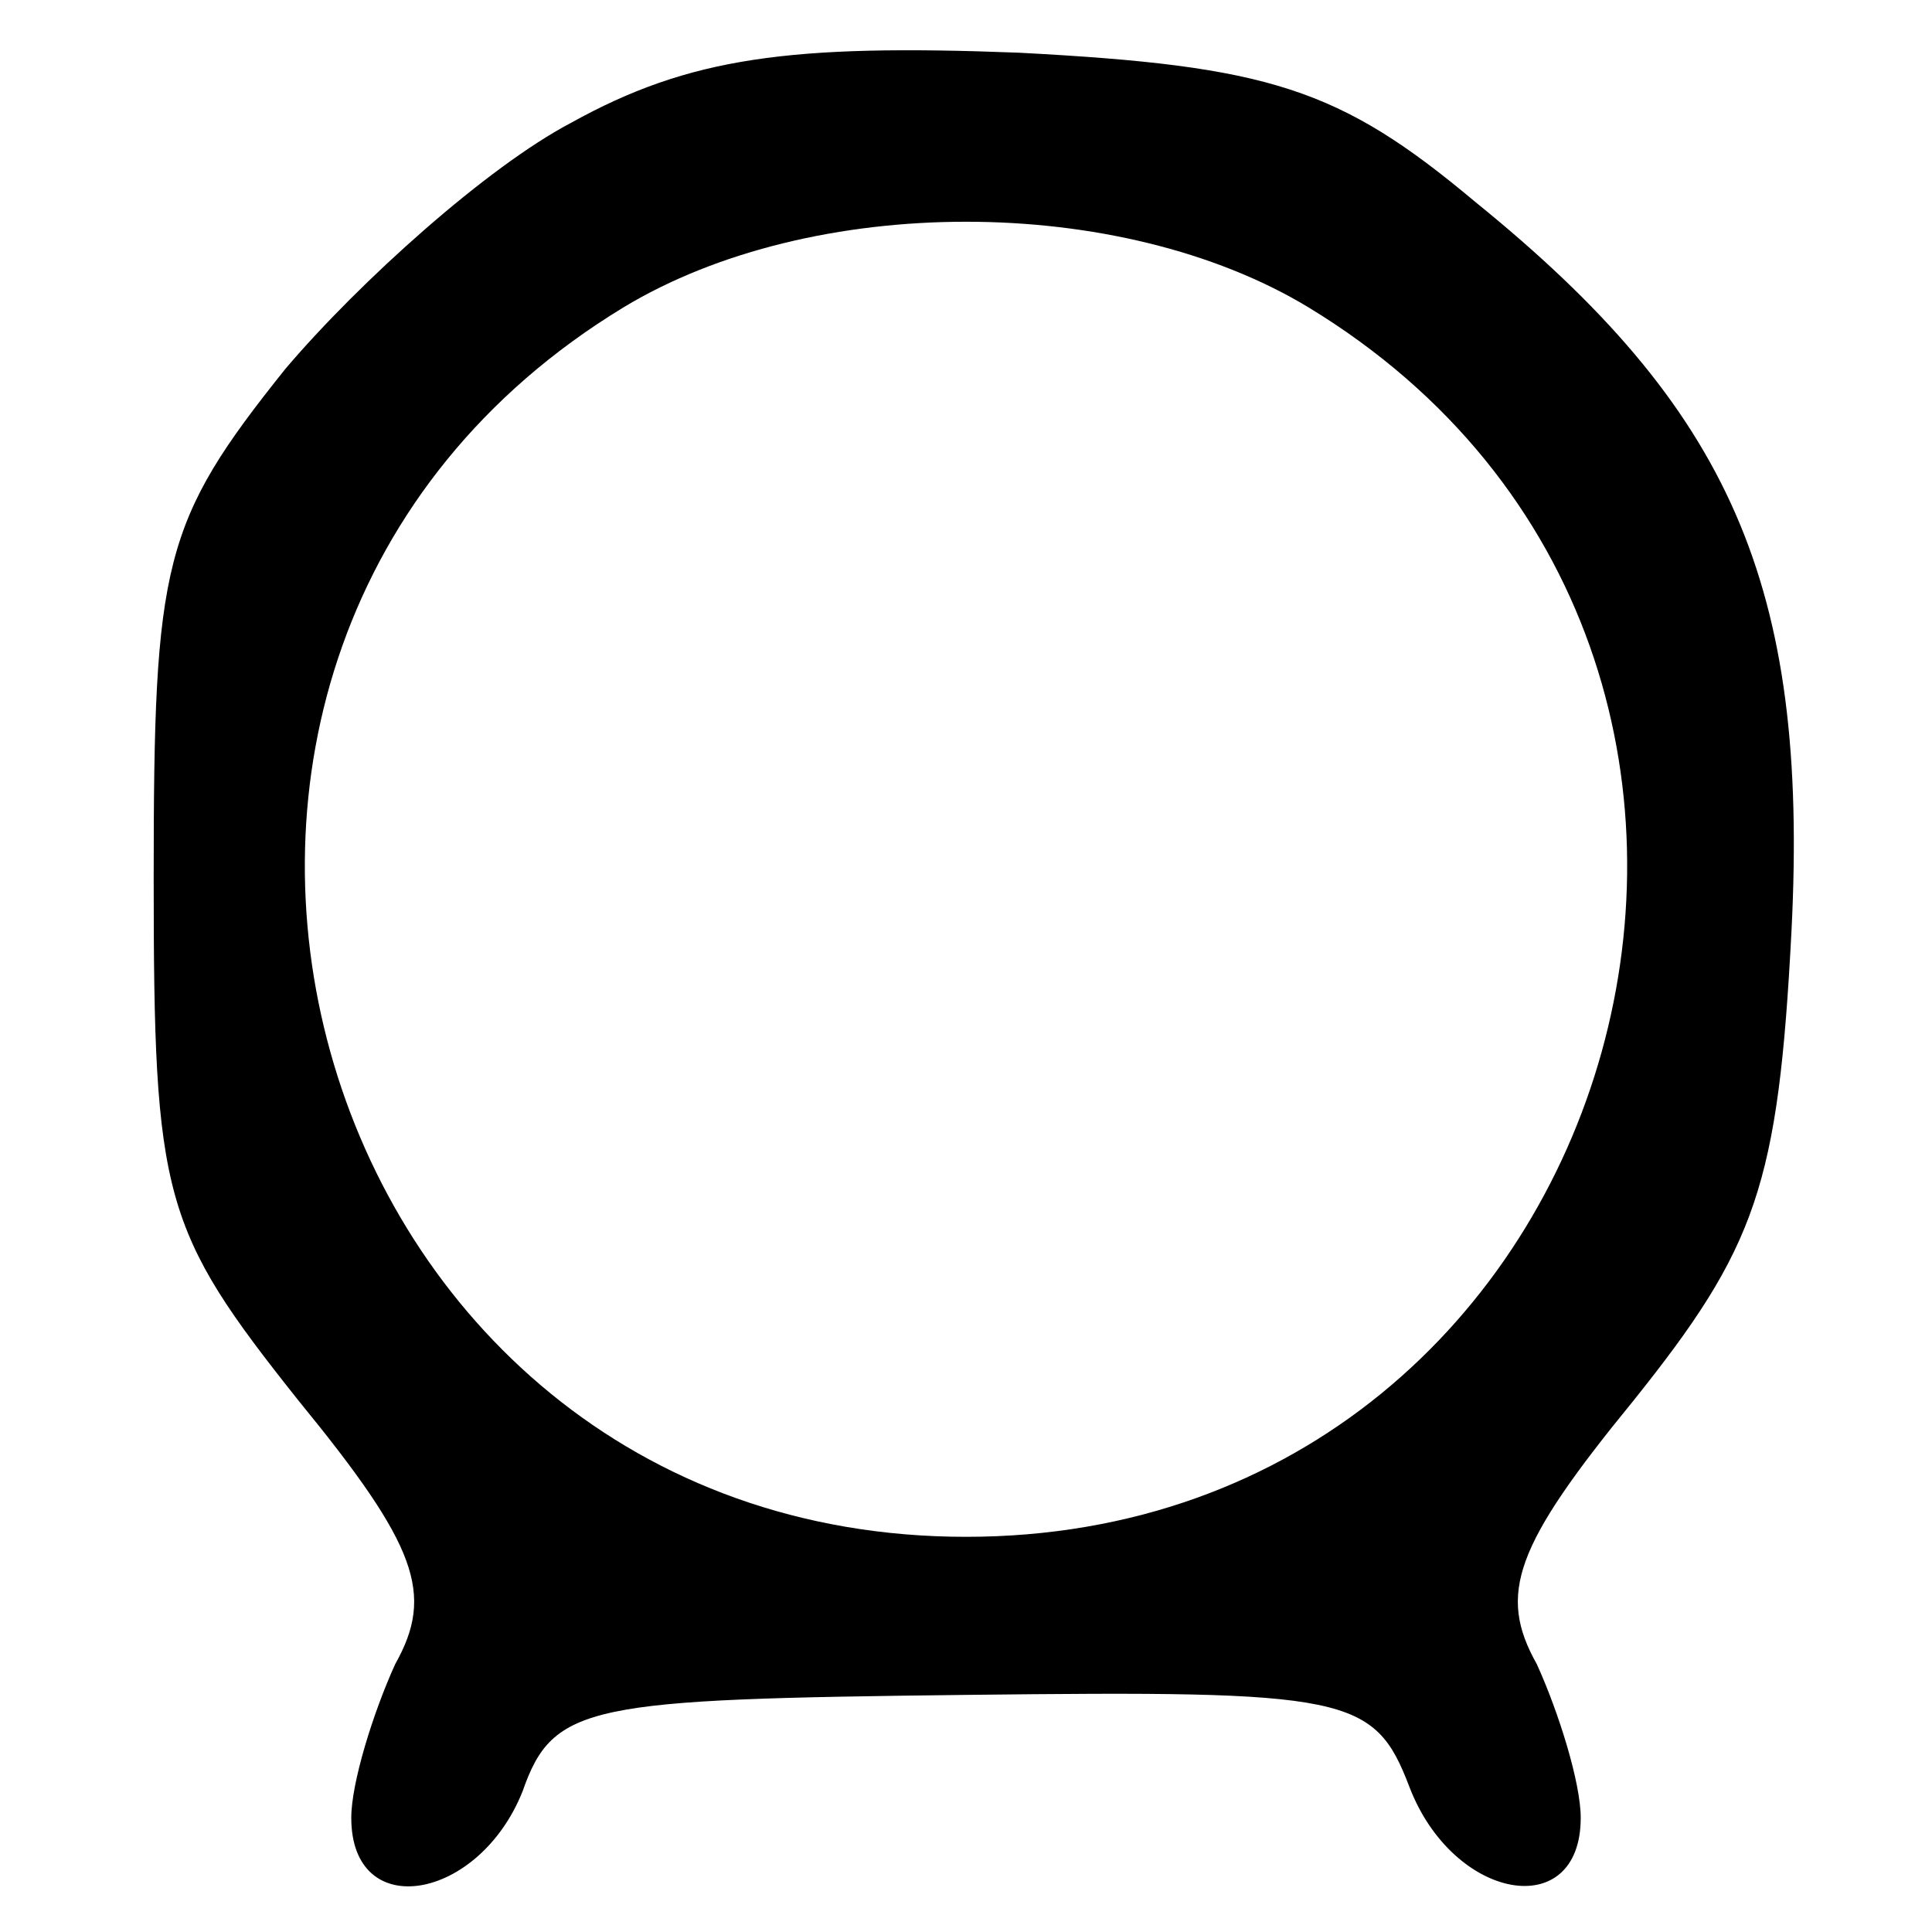
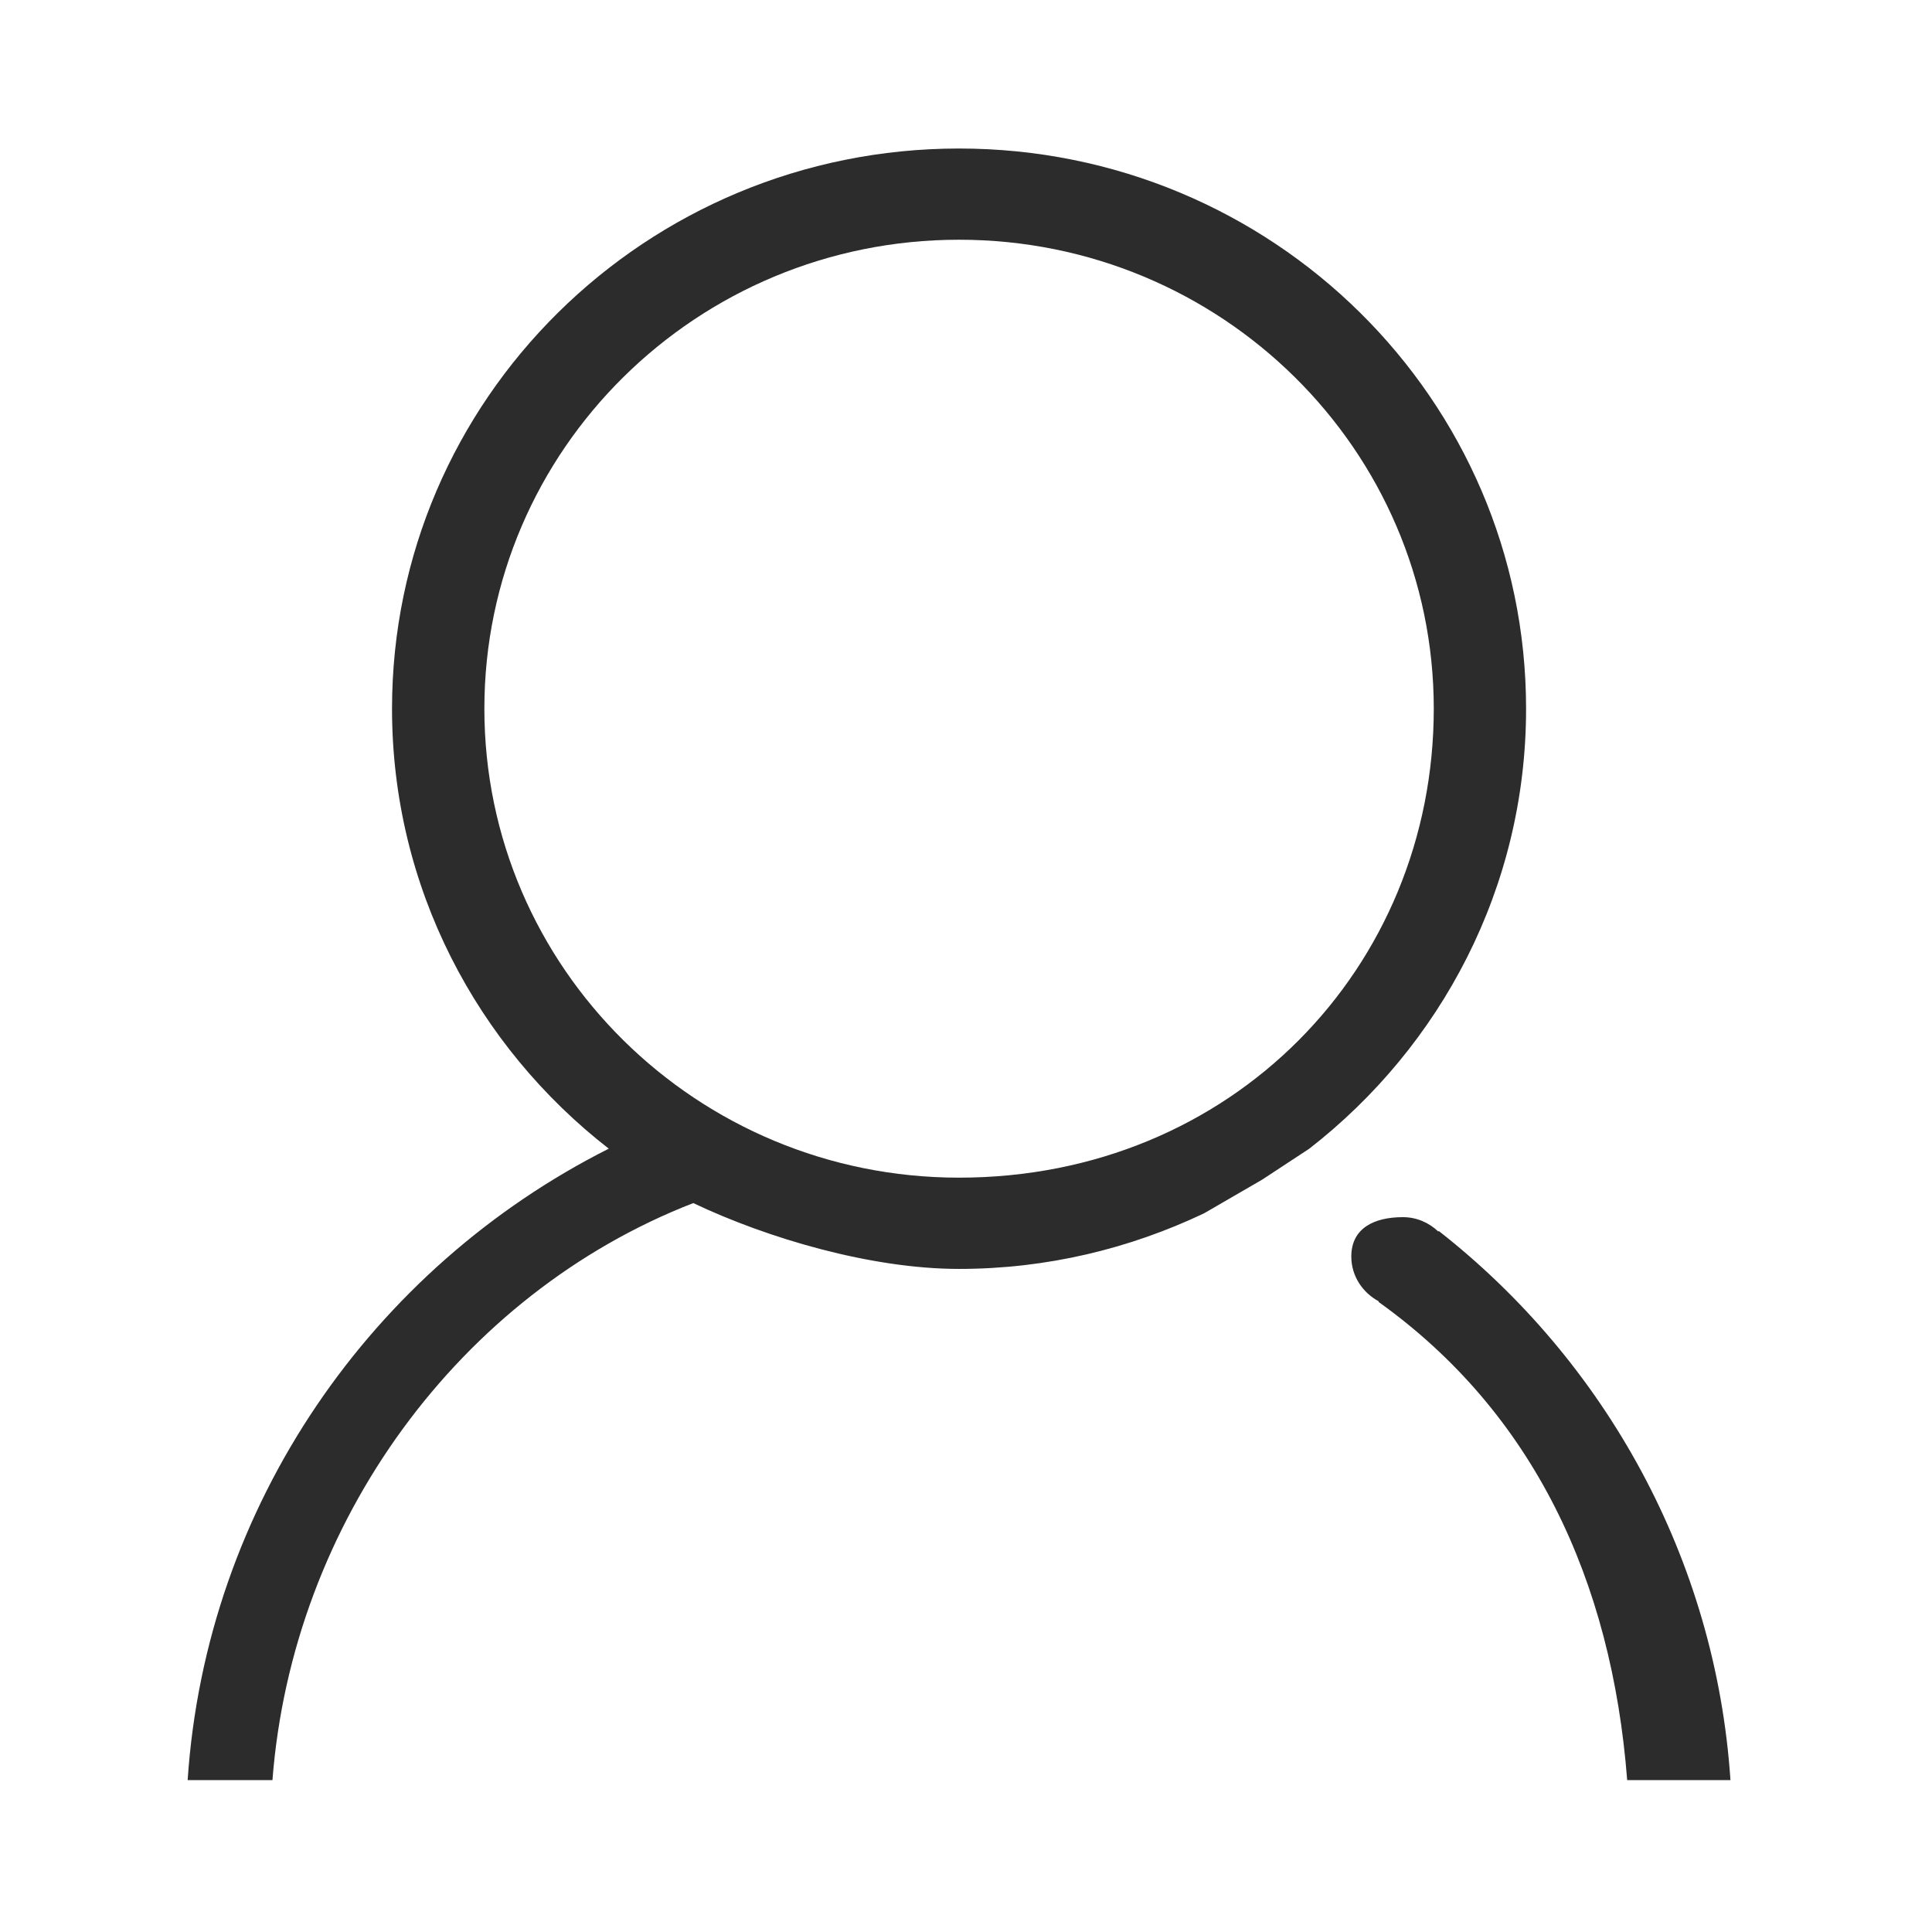
- <svg xmlns="http://www.w3.org/2000/svg" version="1.0" width="44pt" height="44pt" viewBox="0 0 44 44" preserveAspectRatio="xMidYMid meet">
-   <g transform="translate(0,44) scale(0.1,-0.1)" fill="#000000" stroke="none">
-     <path d="M130 412 c-19 -10 -48 -36 -65 -56 -28 -35 -30 -44 -30 -116 0 -73 2 -80 33 -119 27 -33 31 -44 22 -60 -5 -11 -10 -27 -10 -35 0 -24 29 -19 39 6 7 20 15 21 101 22 87 1 93 0 101 -21 10 -26 39 -31 39 -7 0 8 -5 24 -10 35 -9 16 -5 27 22 60 28 35 33 49 36 107 4 79 -14 119 -72 166 -31 26 -47 31 -104 34 -52 2 -75 -1 -102 -16z m168 -42 c130 -79 74 -280 -78 -280 -152 0 -208 201 -78 280 43 26 113 26 156 0z" />
-   </g>
+ <svg xmlns="http://www.w3.org/2000/svg" t="1615468452238" class="icon" viewBox="0 0 1024 1024" version="1.1" p-id="7857" width="32" height="32">
+   <defs>
+     <style type="text/css" />
+   </defs>
+   <path d="M808.854 375.633c0-163.997-134.543-296.918-300.537-296.918-165.996 0-300.537 132.921-300.537 296.918 0 94.697 45.018 178.828 114.873 233.19-125.262 63.086-213.431 188.694-223.198 334.665l44.951 0c10.544-136.692 99.246-257.718 223.044-305.831 39.334 18.692 94.297 34.897 140.867 34.897 46.572 0 90.499-10.767 129.836-29.456l30.833-17.87 24.971-16.404C763.838 554.461 808.854 470.33 808.854 375.633zM508.317 624.184c-138.958 0-251.59-111.277-251.59-248.57 0-137.252 112.632-248.551 251.59-248.551 138.958 0 251.614 111.299 251.614 248.551C759.93 512.905 652.856 624.184 508.317 624.184zM762.57 652.441l-0.221 0.312c-4.908-4.684-11.454-7.634-18.78-7.634-15.117 0-27.348 5.747-27.348 20.863 0 10.432 6.038 19.179 14.604 23.787l-0.177 0.268c82.177 58.732 123.621 147.656 131.79 253.452l54.739 0C909.32 825.971 850.562 721.332 762.57 652.441z" p-id="7858" fill="#2c2c2c" />
</svg>
